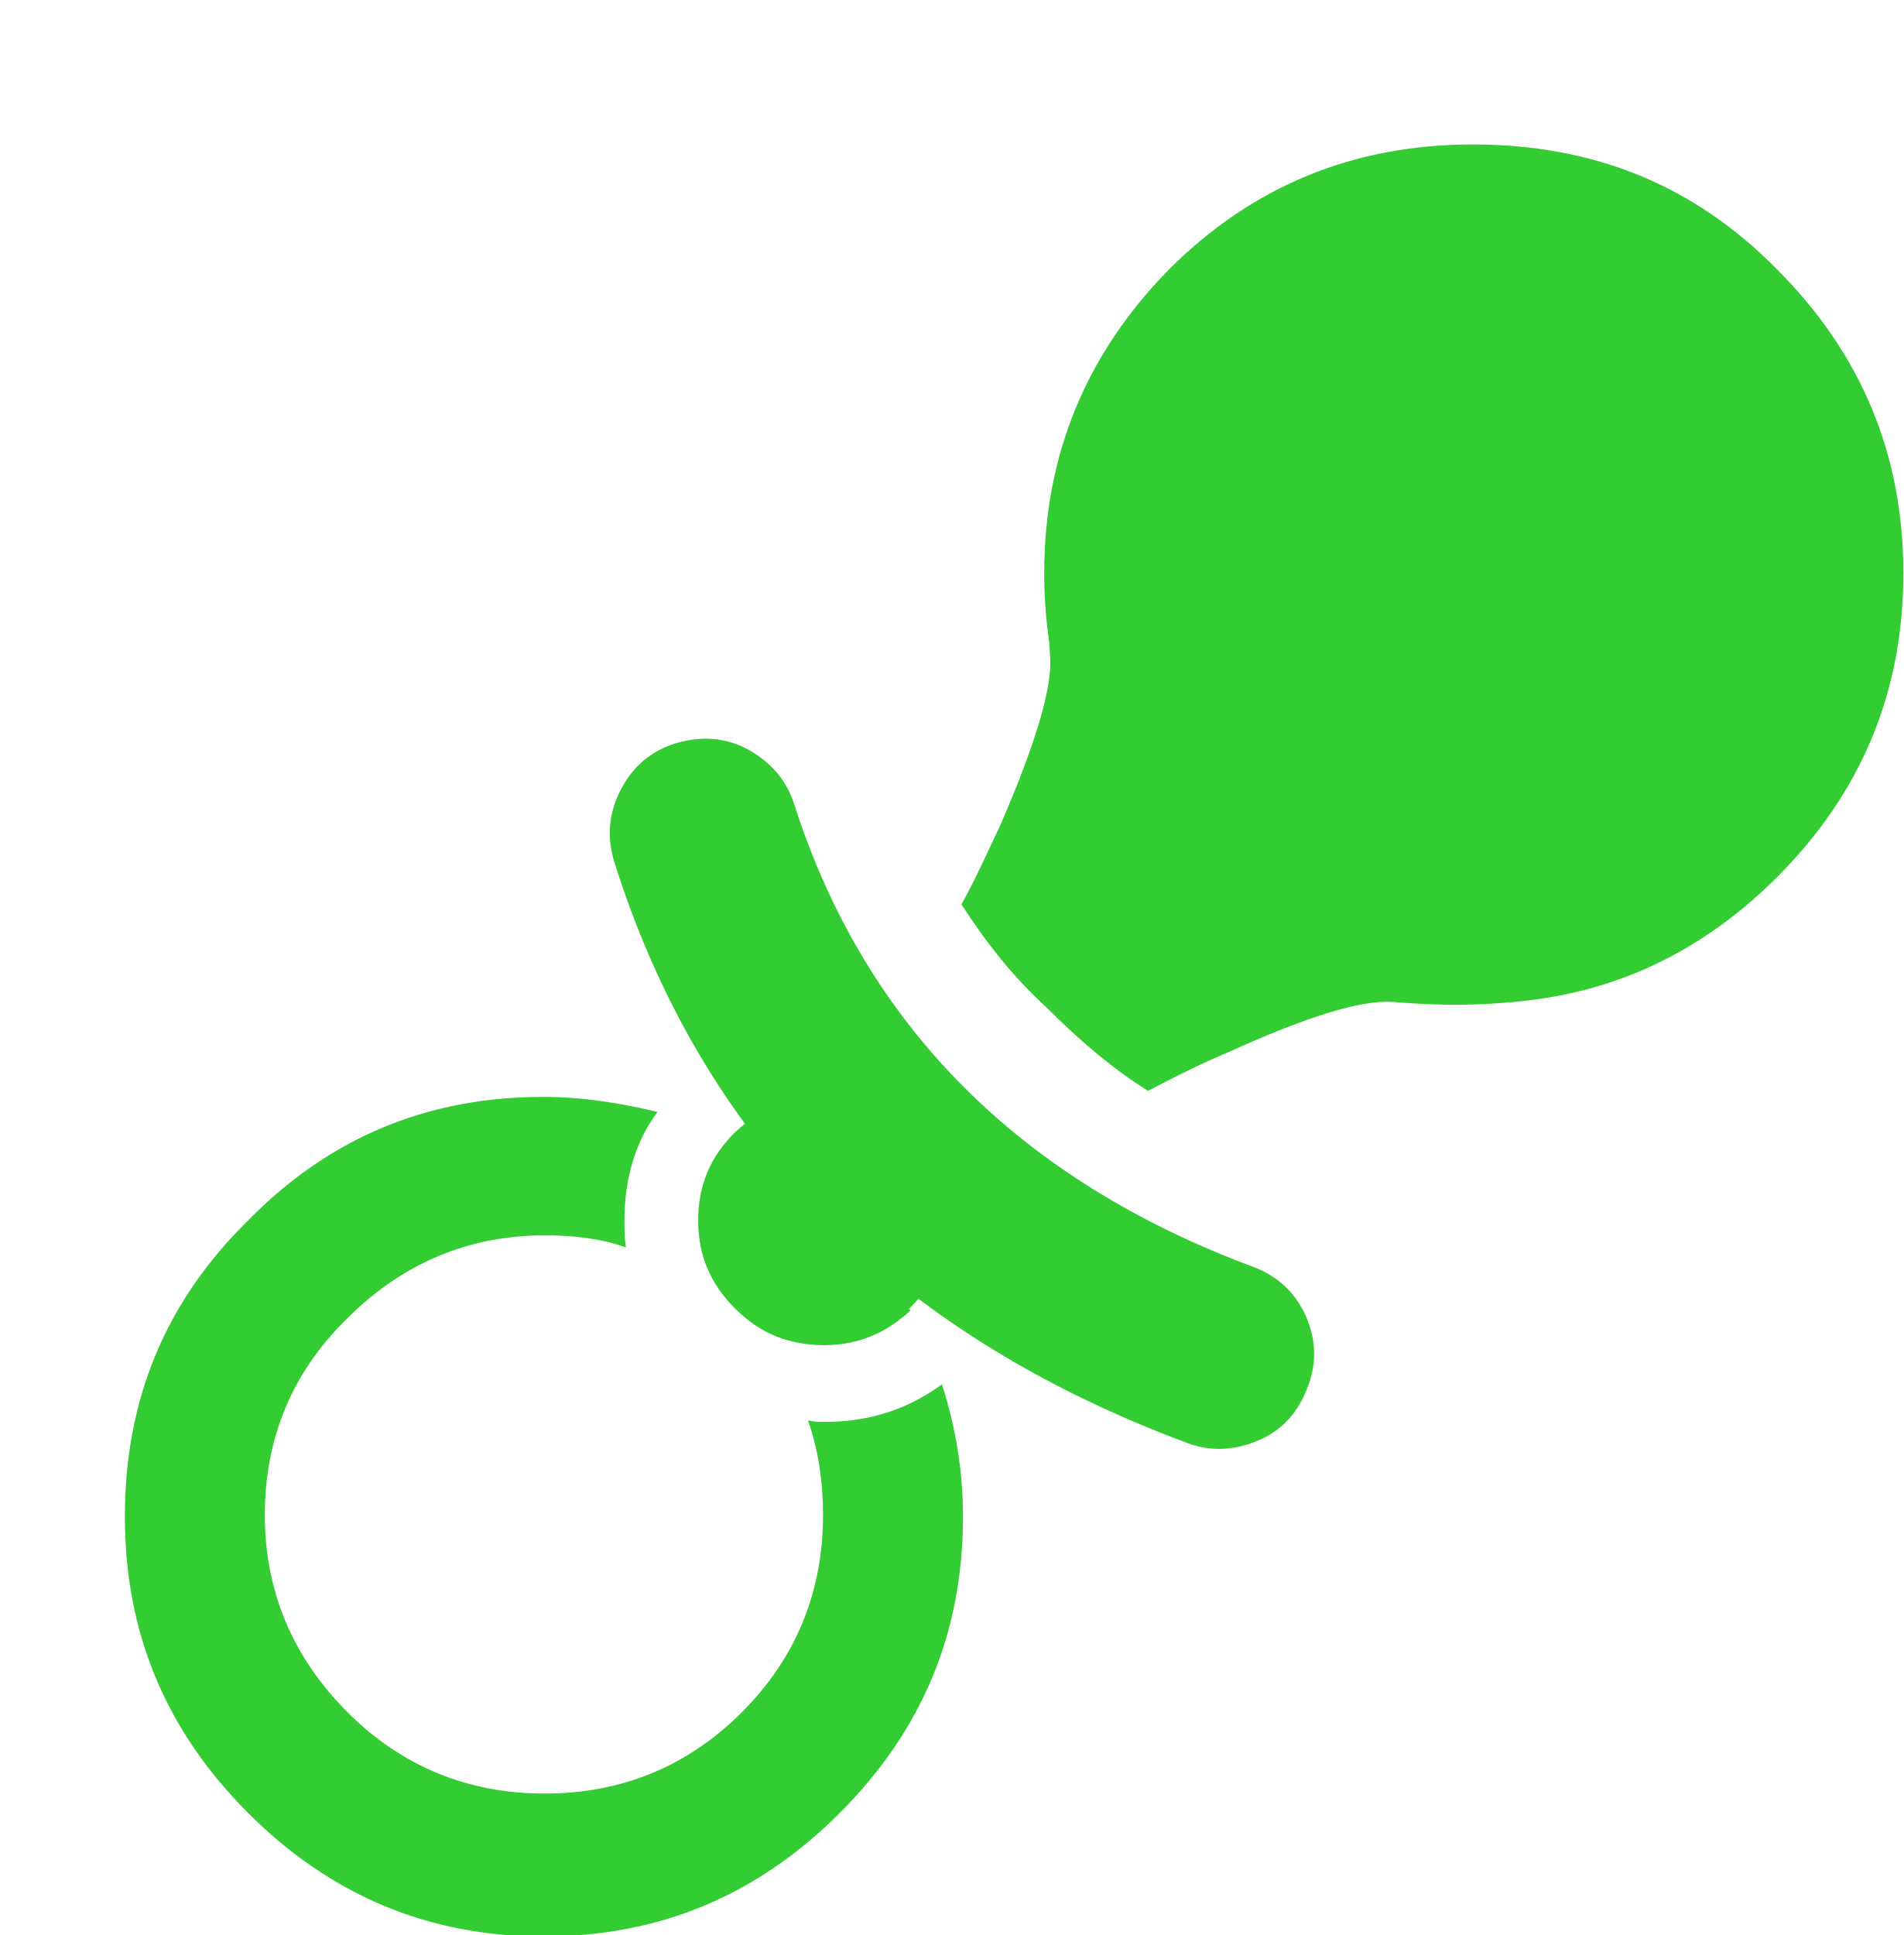
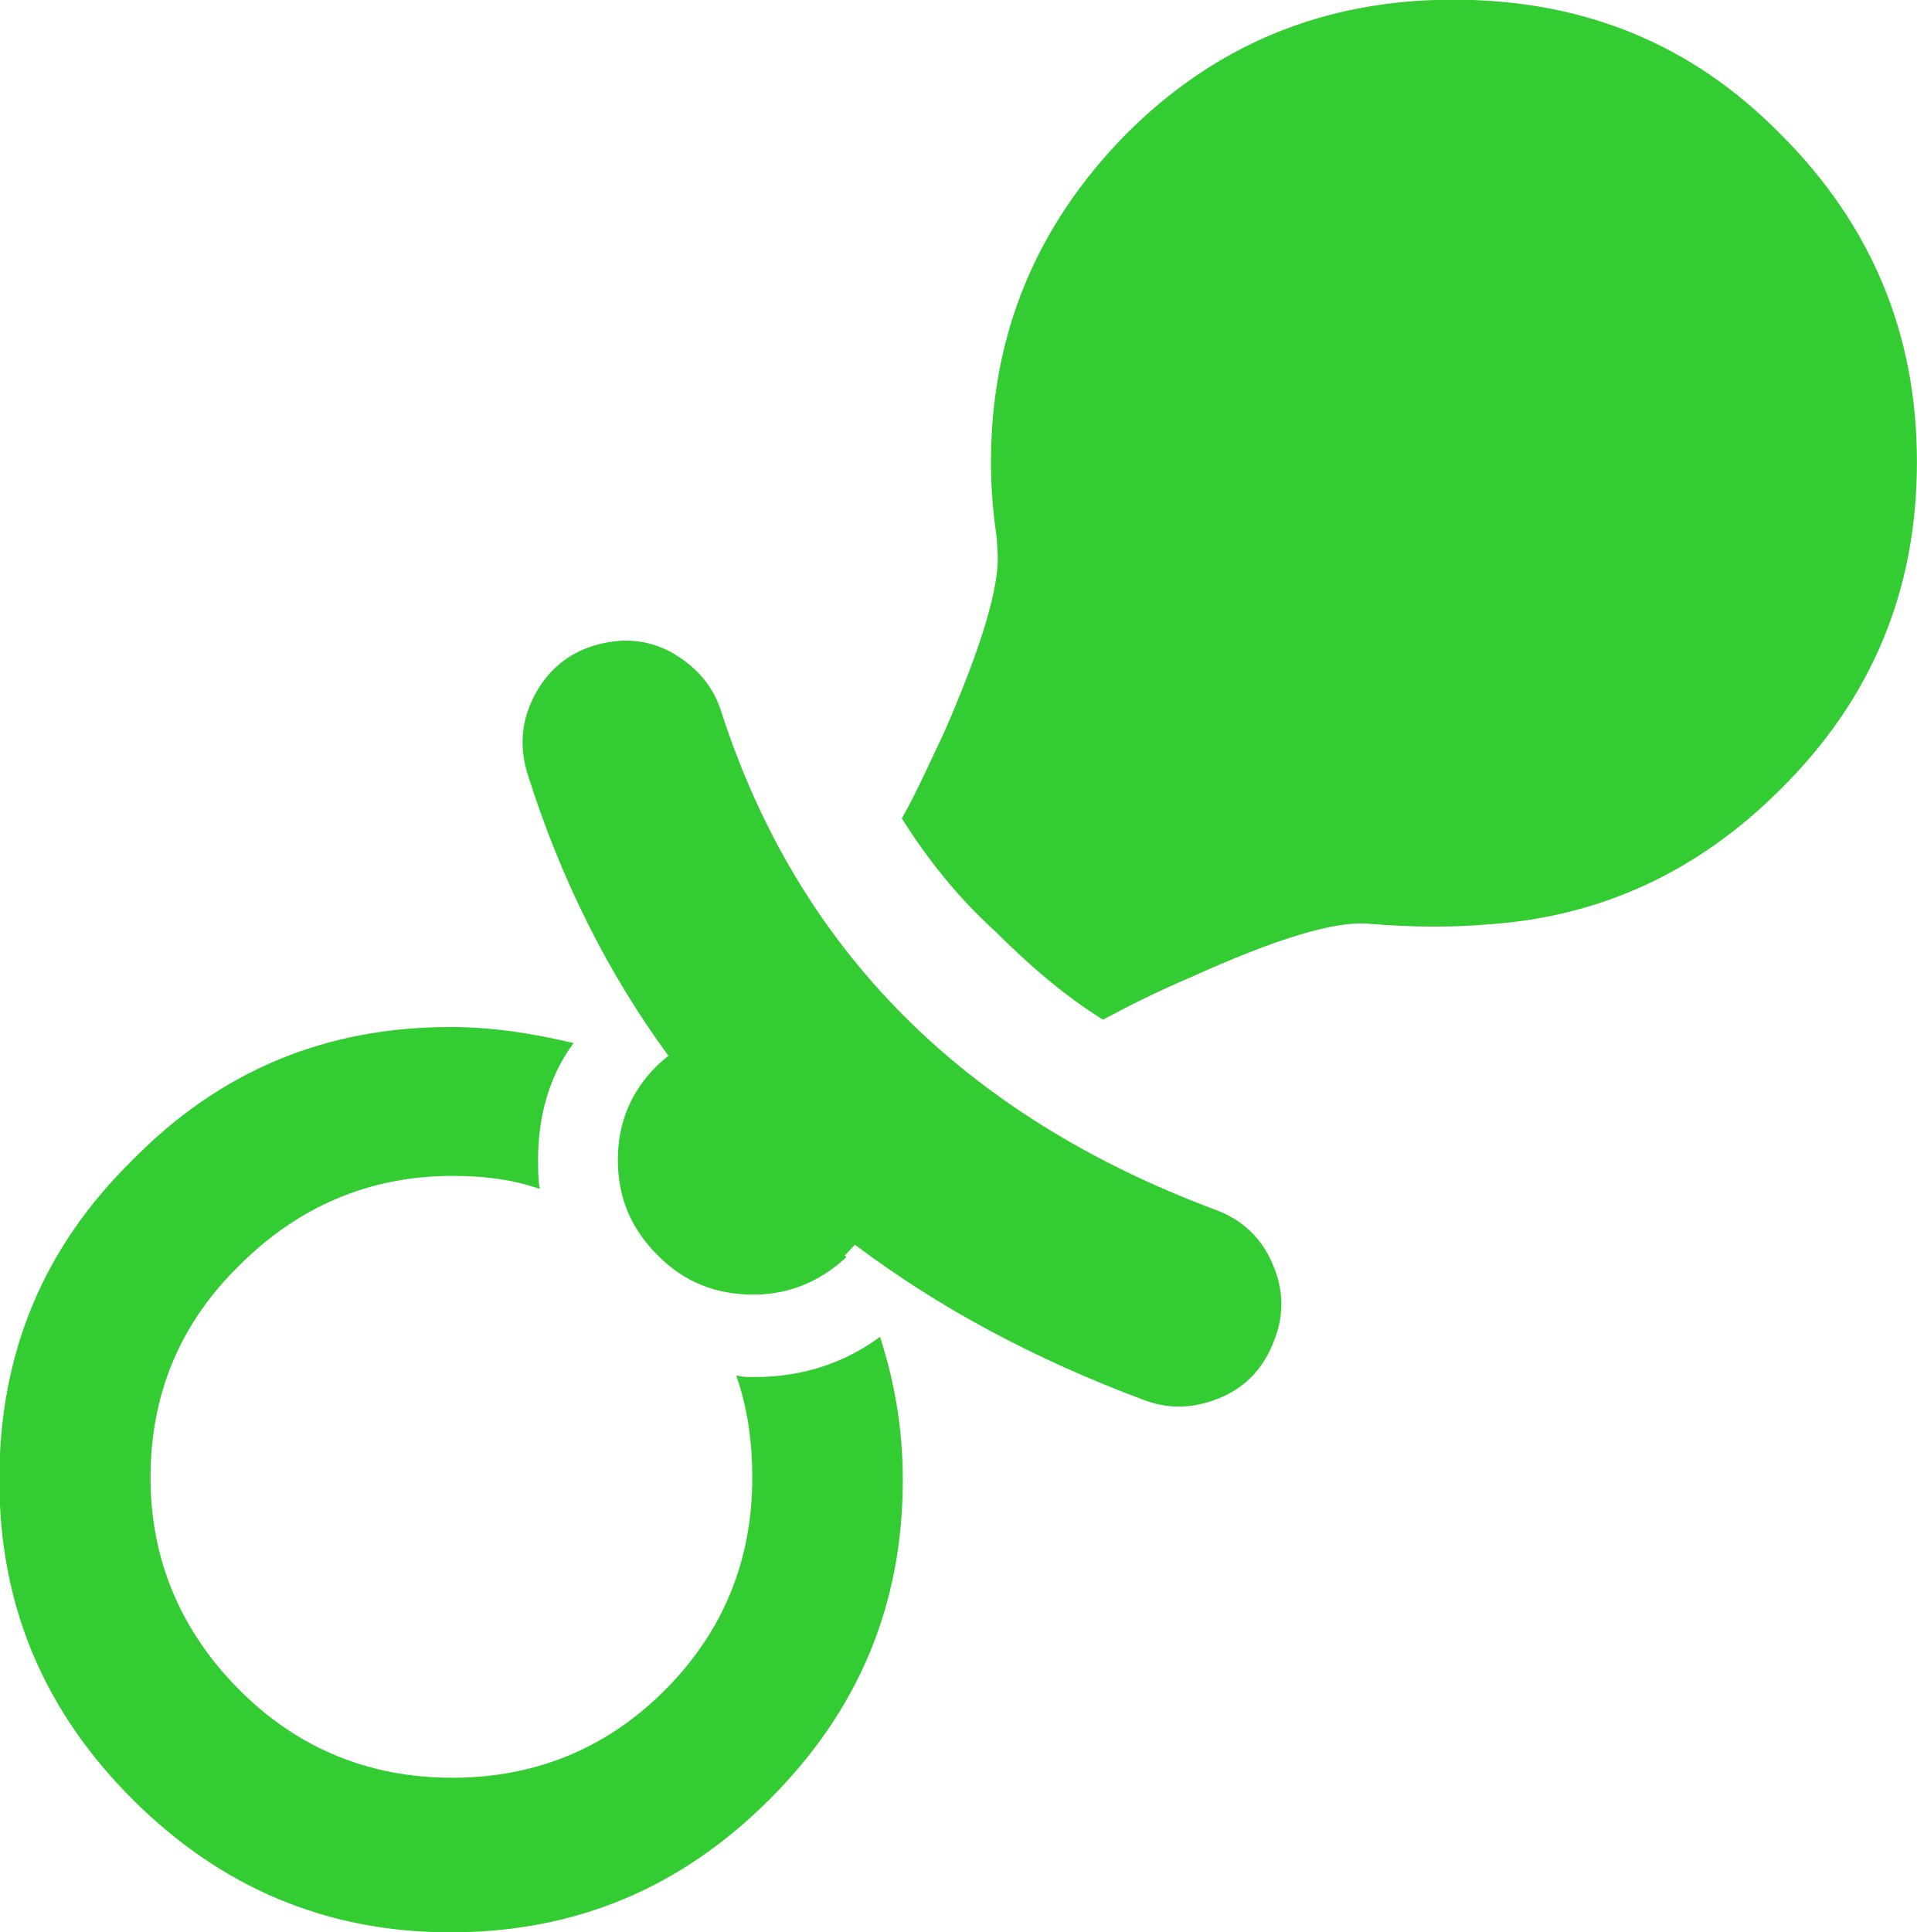
- <svg xmlns="http://www.w3.org/2000/svg" version="1.1" id="Слой_1" x="0px" y="0px" viewBox="0 0 126.5 128.6" enable-background="new 0 0 126.5 128.6" xml:space="preserve">
-   <g transform="matrix( 1, 0, 0, 1, 0,0) ">
-     <g>
-       <g id="Layer4_0_FILL">
-         <path fill="#33CC33" d="M97.2,11.9c-3.9,0-7.5,0.7-10.8,2.2c-3.1,1.3-5.9,3.2-8.5,5.8c-2.5,2.5-4.5,5.3-5.8,8.4     c-0.6,1.1-1.1,2.3-1.5,3.6c-0.9,3-1.1,6.9-0.8,11.9c0.1,2-1,5.7-3.3,11c-0.9,1.9-1.7,3.7-2.6,5.3c1.6,2.5,3.4,4.8,5.7,6.9     c2.1,2.1,4.3,4,6.7,5.5c1.7-0.9,3.5-1.8,5.4-2.6c5.3-2.4,8.9-3.5,11-3.3c4.9,0.4,8.8,0.1,11.8-0.8c1.3-0.4,2.5-0.9,3.6-1.5     c3.1-1.3,5.9-3.3,8.4-5.8c5.3-5.3,7.9-11.7,7.9-19.2s-2.6-13.9-7.9-19.2c0,0-0.1,0-0.1,0l-0.2-0.2c0,0-0.1,0-0.1,0     c-2.5-2.6-5.3-4.5-8.4-5.8C104.6,12.6,101,11.9,97.2,11.9z" />
-       </g>
-     </g>
-   </g>
-   <g transform="matrix( 1, 0, 0, 1, 0,0) ">
-     <g>
-       <g id="Layer3_0_FILL">
-         <path fill="#33CC33" d="M48.5,75.8c-1.3,1.5-2,3.3-2,5.4c0,2.3,0.8,4.2,2.4,5.8c1.6,1.6,3.5,2.4,5.9,2.4c2.2,0,4.1-0.8,5.7-2.3     c0,0,0-0.1-0.1-0.1c-1.2-2.2-2.7-4.2-4.6-6c-1.9-1.9-3.9-3.4-6-4.7C49.3,76.2,48.9,76,48.5,75.8 M36.1,72.9     c-7.7,0-14.2,2.7-19.6,8.2C11,86.5,8.3,93,8.3,100.8c0,7.7,2.7,14.2,8.2,19.7c5.4,5.4,11.9,8.2,19.6,8.2c7.7,0,14.2-2.7,19.7-8.2     s8.2-12,8.2-19.7c0-3.1-0.5-6-1.4-8.8c-2.3,1.7-4.9,2.5-7.8,2.5c-0.4,0-0.7,0-1.1-0.1c0.7,2,1,4.1,1,6.3c0,5.1-1.8,9.5-5.4,13.1     c-3.6,3.6-8,5.4-13.1,5.4c-5.1,0-9.5-1.8-13.1-5.4c-3.6-3.6-5.5-8-5.5-13.1c0-5.1,1.8-9.5,5.5-13.1c3.6-3.6,8-5.5,13.1-5.5     c1.9,0,3.7,0.2,5.4,0.8c-0.1-0.6-0.1-1.2-0.1-1.8c0-2.7,0.7-5.2,2.2-7.2C41.2,73.3,38.7,72.9,36.1,72.9z" />
-       </g>
-     </g>
-   </g>
-   <g transform="matrix( 1, 0, 0, 1, 0,0) ">
-     <g>
-       <g id="Layer2_0_FILL">
-         <path fill="#33CC33" d="M48.8,75.3c-1.6,1.6-2.4,3.5-2.4,5.8c0,2.3,0.8,4.2,2.4,5.8c1.6,1.6,3.5,2.4,5.9,2.4     c2.3,0,4.2-0.8,5.8-2.4s2.4-3.5,2.4-5.8s-0.8-4.2-2.4-5.8s-3.5-2.4-5.8-2.4C52.4,72.9,50.5,73.7,48.8,75.3z" />
-       </g>
-     </g>
-   </g>
-   <g transform="matrix( 1, 0, 0, 1, 0,0) ">
-     <g>
-       <g id="Layer1_0_FILL">
-         <path fill="#33CC33" d="M86.8,87.5c-0.7-1.6-1.9-2.7-3.5-3.3c-15.6-5.8-25.8-16.1-30.5-30.7c-0.5-1.6-1.5-2.8-3.1-3.7     c-1.5-0.8-3.1-0.9-4.8-0.4c-1.6,0.5-2.8,1.5-3.6,3c-0.8,1.5-1,3.1-0.5,4.8c5.8,18.5,18.5,31.4,38.1,38.7c1.6,0.6,3.2,0.5,4.8-0.2     c1.6-0.7,2.6-1.9,3.2-3.5C87.5,90.7,87.5,89.1,86.8,87.5z" />
-       </g>
-     </g>
-   </g>
-   <g transform="matrix( 1, 0, 0, 1, 0,0) ">
-     <g>
-       <g id="Layer0_0_FILL">
-         <path fill="#33CC33" d="M118.1,17.9c-5.5-5.6-12.2-8.3-20.2-8.3s-14.7,2.8-20.2,8.3c-5.5,5.6-8.3,12.3-8.3,20.2     c0,7.9,2.8,14.6,8.3,20.2c5.6,5.6,12.3,8.4,20.2,8.4s14.6-2.8,20.2-8.4c5.6-5.6,8.4-12.3,8.4-20.2     C126.5,30.2,123.7,23.5,118.1,17.9z" />
-       </g>
-     </g>
+ <svg xmlns="http://www.w3.org/2000/svg" version="1.1" id="Слой_1" x="0px" y="0px" viewBox="40.2 131.4 571.8 576.2" enable-background="new 40.2 131.4 571.8 576.2" xml:space="preserve">
+   <g>
+     <path fill="#33CC33" d="M265.1,542.1c-1.9,0-3.4,0-5.3-0.5c3.4,9.7,4.8,19.8,4.8,30.5c0,24.7-8.7,46-26.1,63.4   c-17.4,17.4-38.7,26.1-63.4,26.1s-46-8.7-63.4-26.1c-17.4-17.4-26.6-38.7-26.6-63.4s8.7-46,26.6-63.4   c17.4-17.4,38.7-26.6,63.4-26.6c9.2,0,17.9,1,26.1,3.9c-0.5-2.9-0.5-5.8-0.5-8.7c0-13.1,3.4-25.2,10.6-34.8   c-12.1-2.9-24.2-4.8-36.8-4.8c-37.3,0-68.7,13.1-94.8,39.7c-26.6,26.1-39.7,57.6-39.7,95.3c0,37.3,13.1,68.7,39.7,95.3   c26.1,26.1,57.6,39.7,94.8,39.7c37.3,0,68.7-13.1,95.3-39.7c26.6-26.6,39.7-58.1,39.7-95.3c0-15-2.4-29-6.8-42.6   C291.7,538.2,279.1,542.1,265.1,542.1z" />
+     <path fill="#33CC33" d="M403,492.3c-75.5-28.1-124.8-77.9-147.6-148.5c-2.4-7.7-7.3-13.5-15-17.9c-7.3-3.9-15-4.4-23.2-1.9   c-7.7,2.4-13.5,7.3-17.4,14.5c-3.9,7.3-4.8,15-2.4,23.2c9.9,31.6,24,59.8,42.2,84.6c-1.2,0.9-2.3,1.9-3.5,3   c-7.7,7.7-11.6,16.9-11.6,28.1c0,11.1,3.9,20.3,11.6,28.1c0.1,0.1,0.2,0.2,0.2,0.2c0.1,0.1,0.2,0.2,0.2,0.2   c7.7,7.7,16.9,11.6,28.5,11.6c10.6,0,19.8-3.9,27.6-11.1c0,0,0-0.5-0.5-0.5c0,0,0,0,0,0c0.2-0.2,0.3-0.3,0.5-0.5   c0.9-0.9,1.8-1.9,2.6-2.8c24.8,18.7,53.6,34.2,86.4,46.4c7.7,2.9,15.5,2.4,23.2-1c7.7-3.4,12.6-9.2,15.5-16.9   c2.9-7.3,2.9-15-0.5-22.7C416.5,500.5,410.7,495.2,403,492.3z" />
+     <path fill="#33CC33" d="M612,269.2c0-38.2-13.5-70.6-40.6-97.7c-26.6-27.1-59-40.2-97.7-40.2c-38.7,0-71.1,13.5-97.7,40.2   c-26.6,27.1-40.2,59.5-40.2,97.7c0,7.7,0.6,15.2,1.7,22.4c0.1,1.7,0.2,3.4,0.3,5.1c0.5,9.7-4.8,27.6-16,53.2   c-4.4,9.2-8.2,17.9-12.6,25.6c7.7,12.1,16.4,23.2,27.6,33.4c10.2,10.2,20.8,19.4,32.4,26.6c8.2-4.4,16.9-8.7,26.1-12.6   c25.6-11.6,43.1-16.9,53.2-16c13.3,1.1,25,1.1,35.3,0.2c33.8-2.2,62.9-15.7,87.5-40.3C598.5,339.9,612,307.5,612,269.2z" />
  </g>
</svg>
